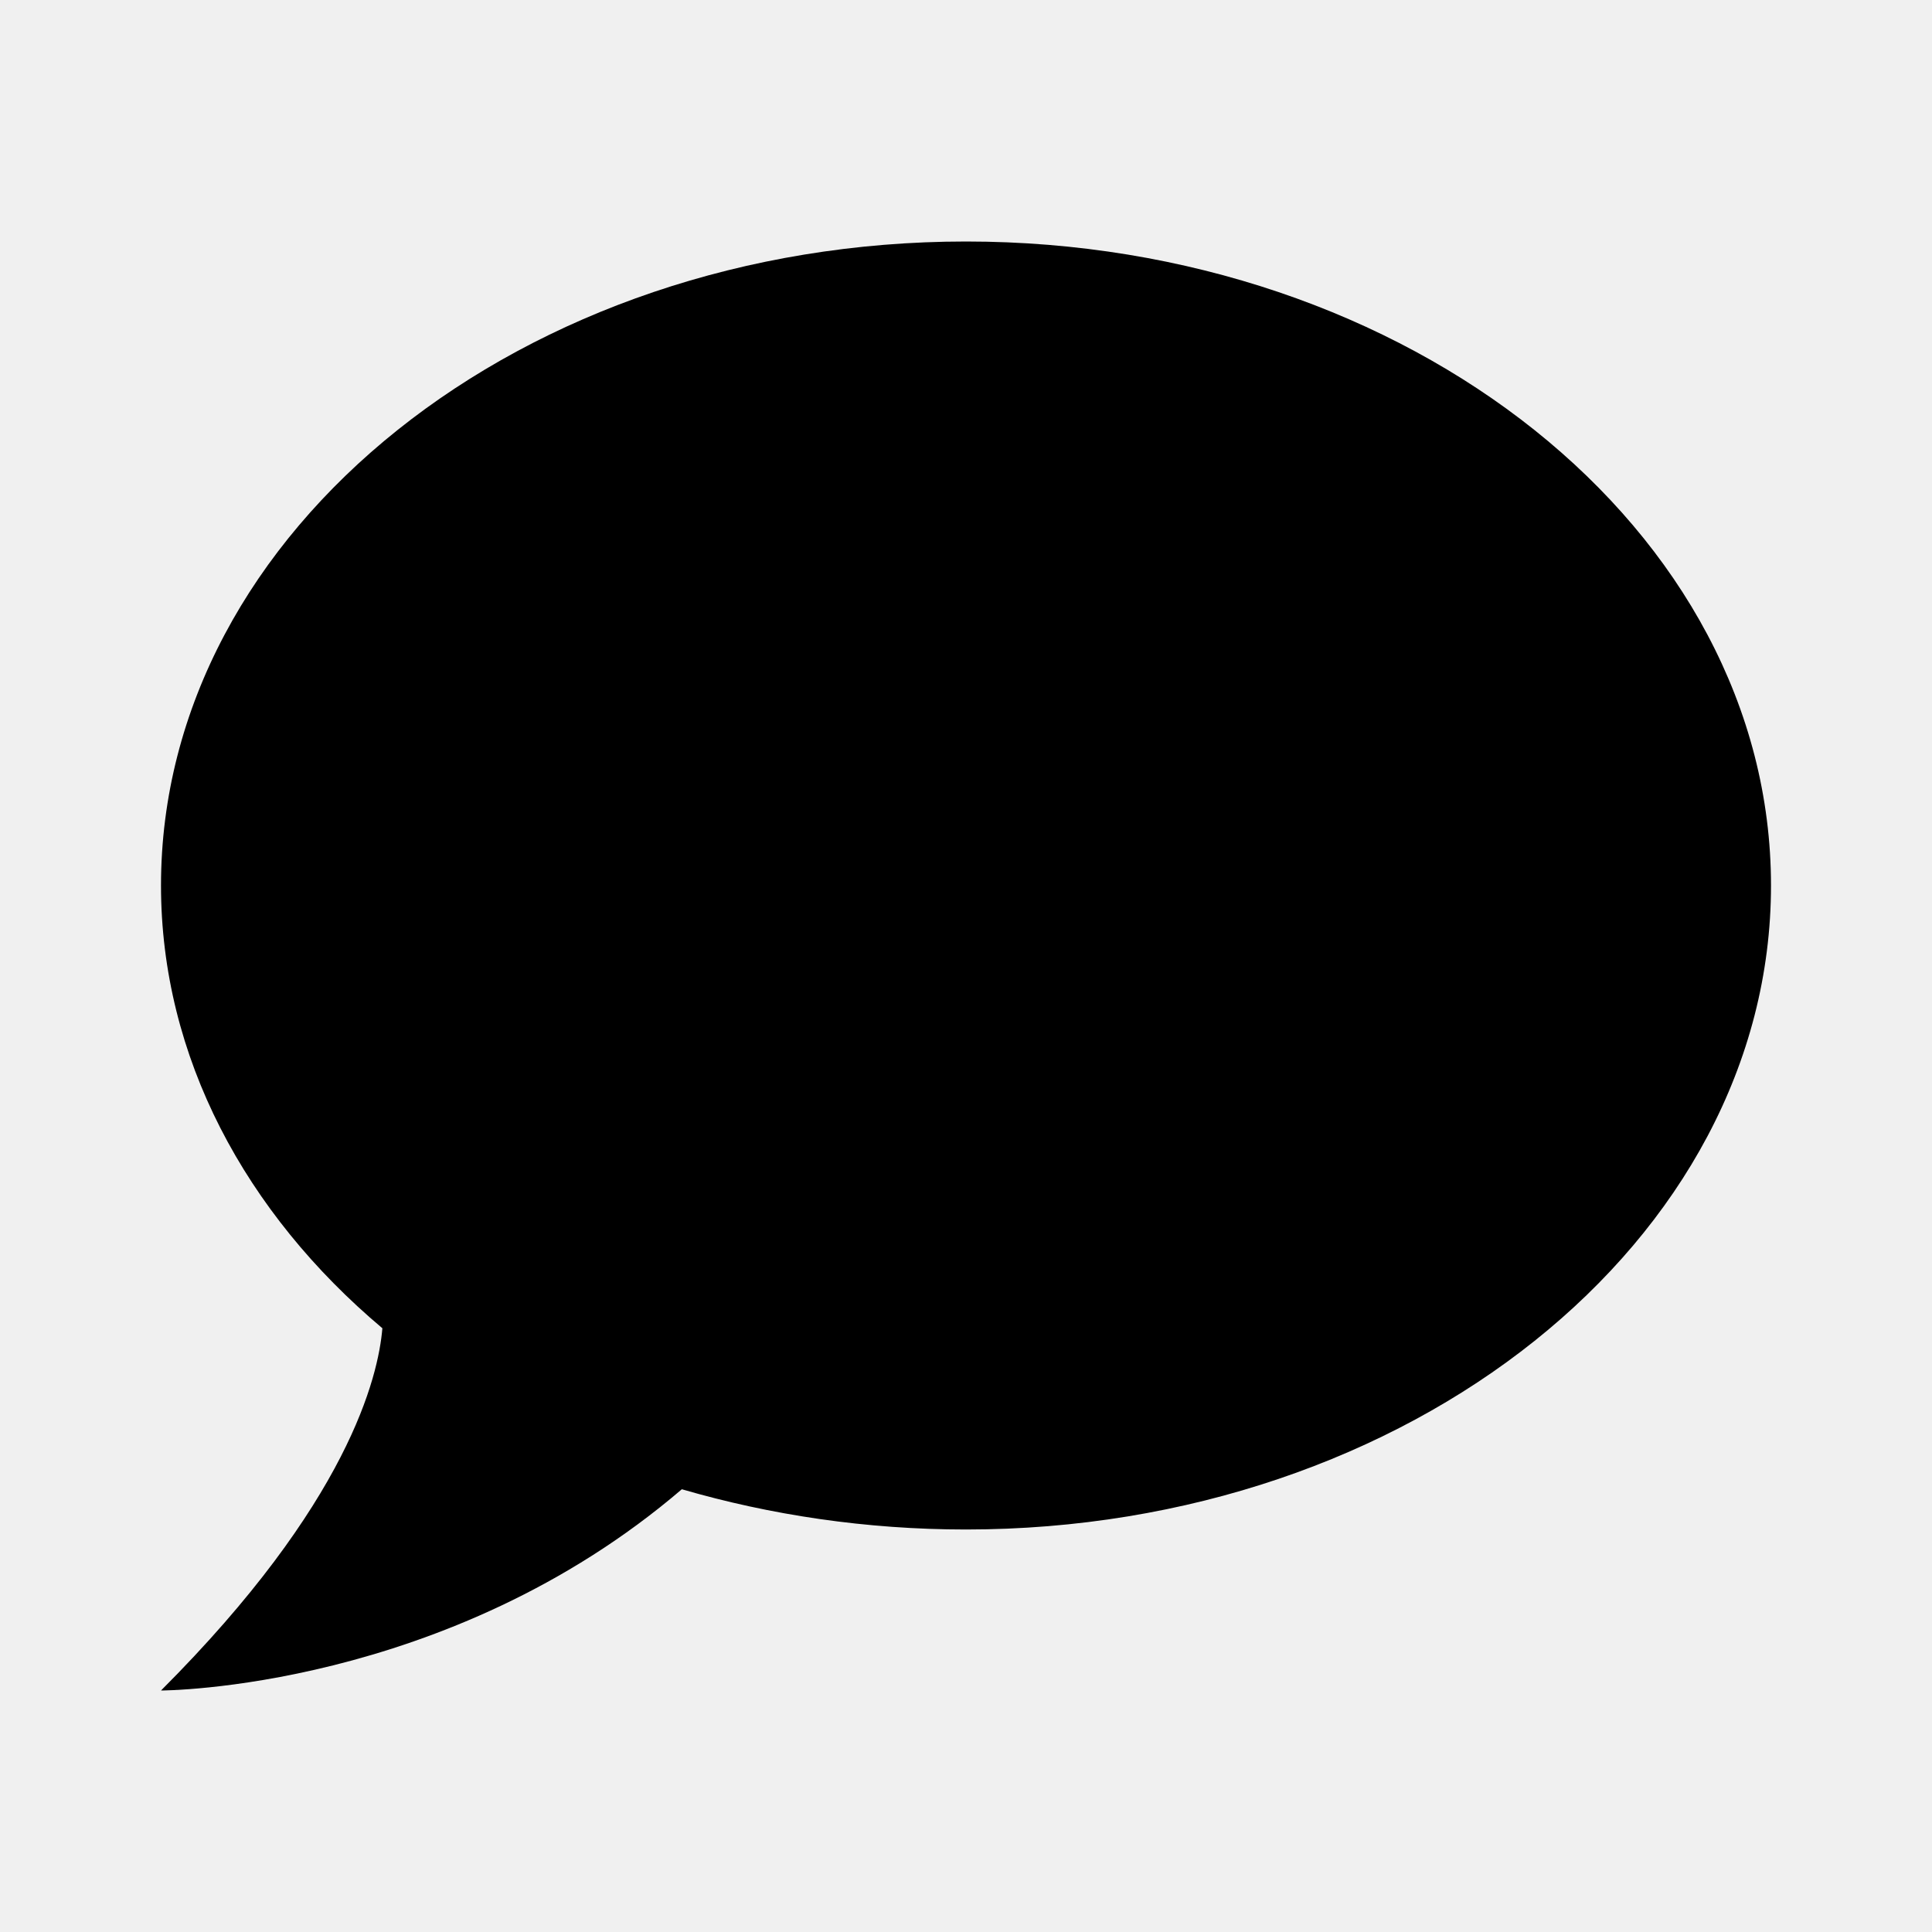
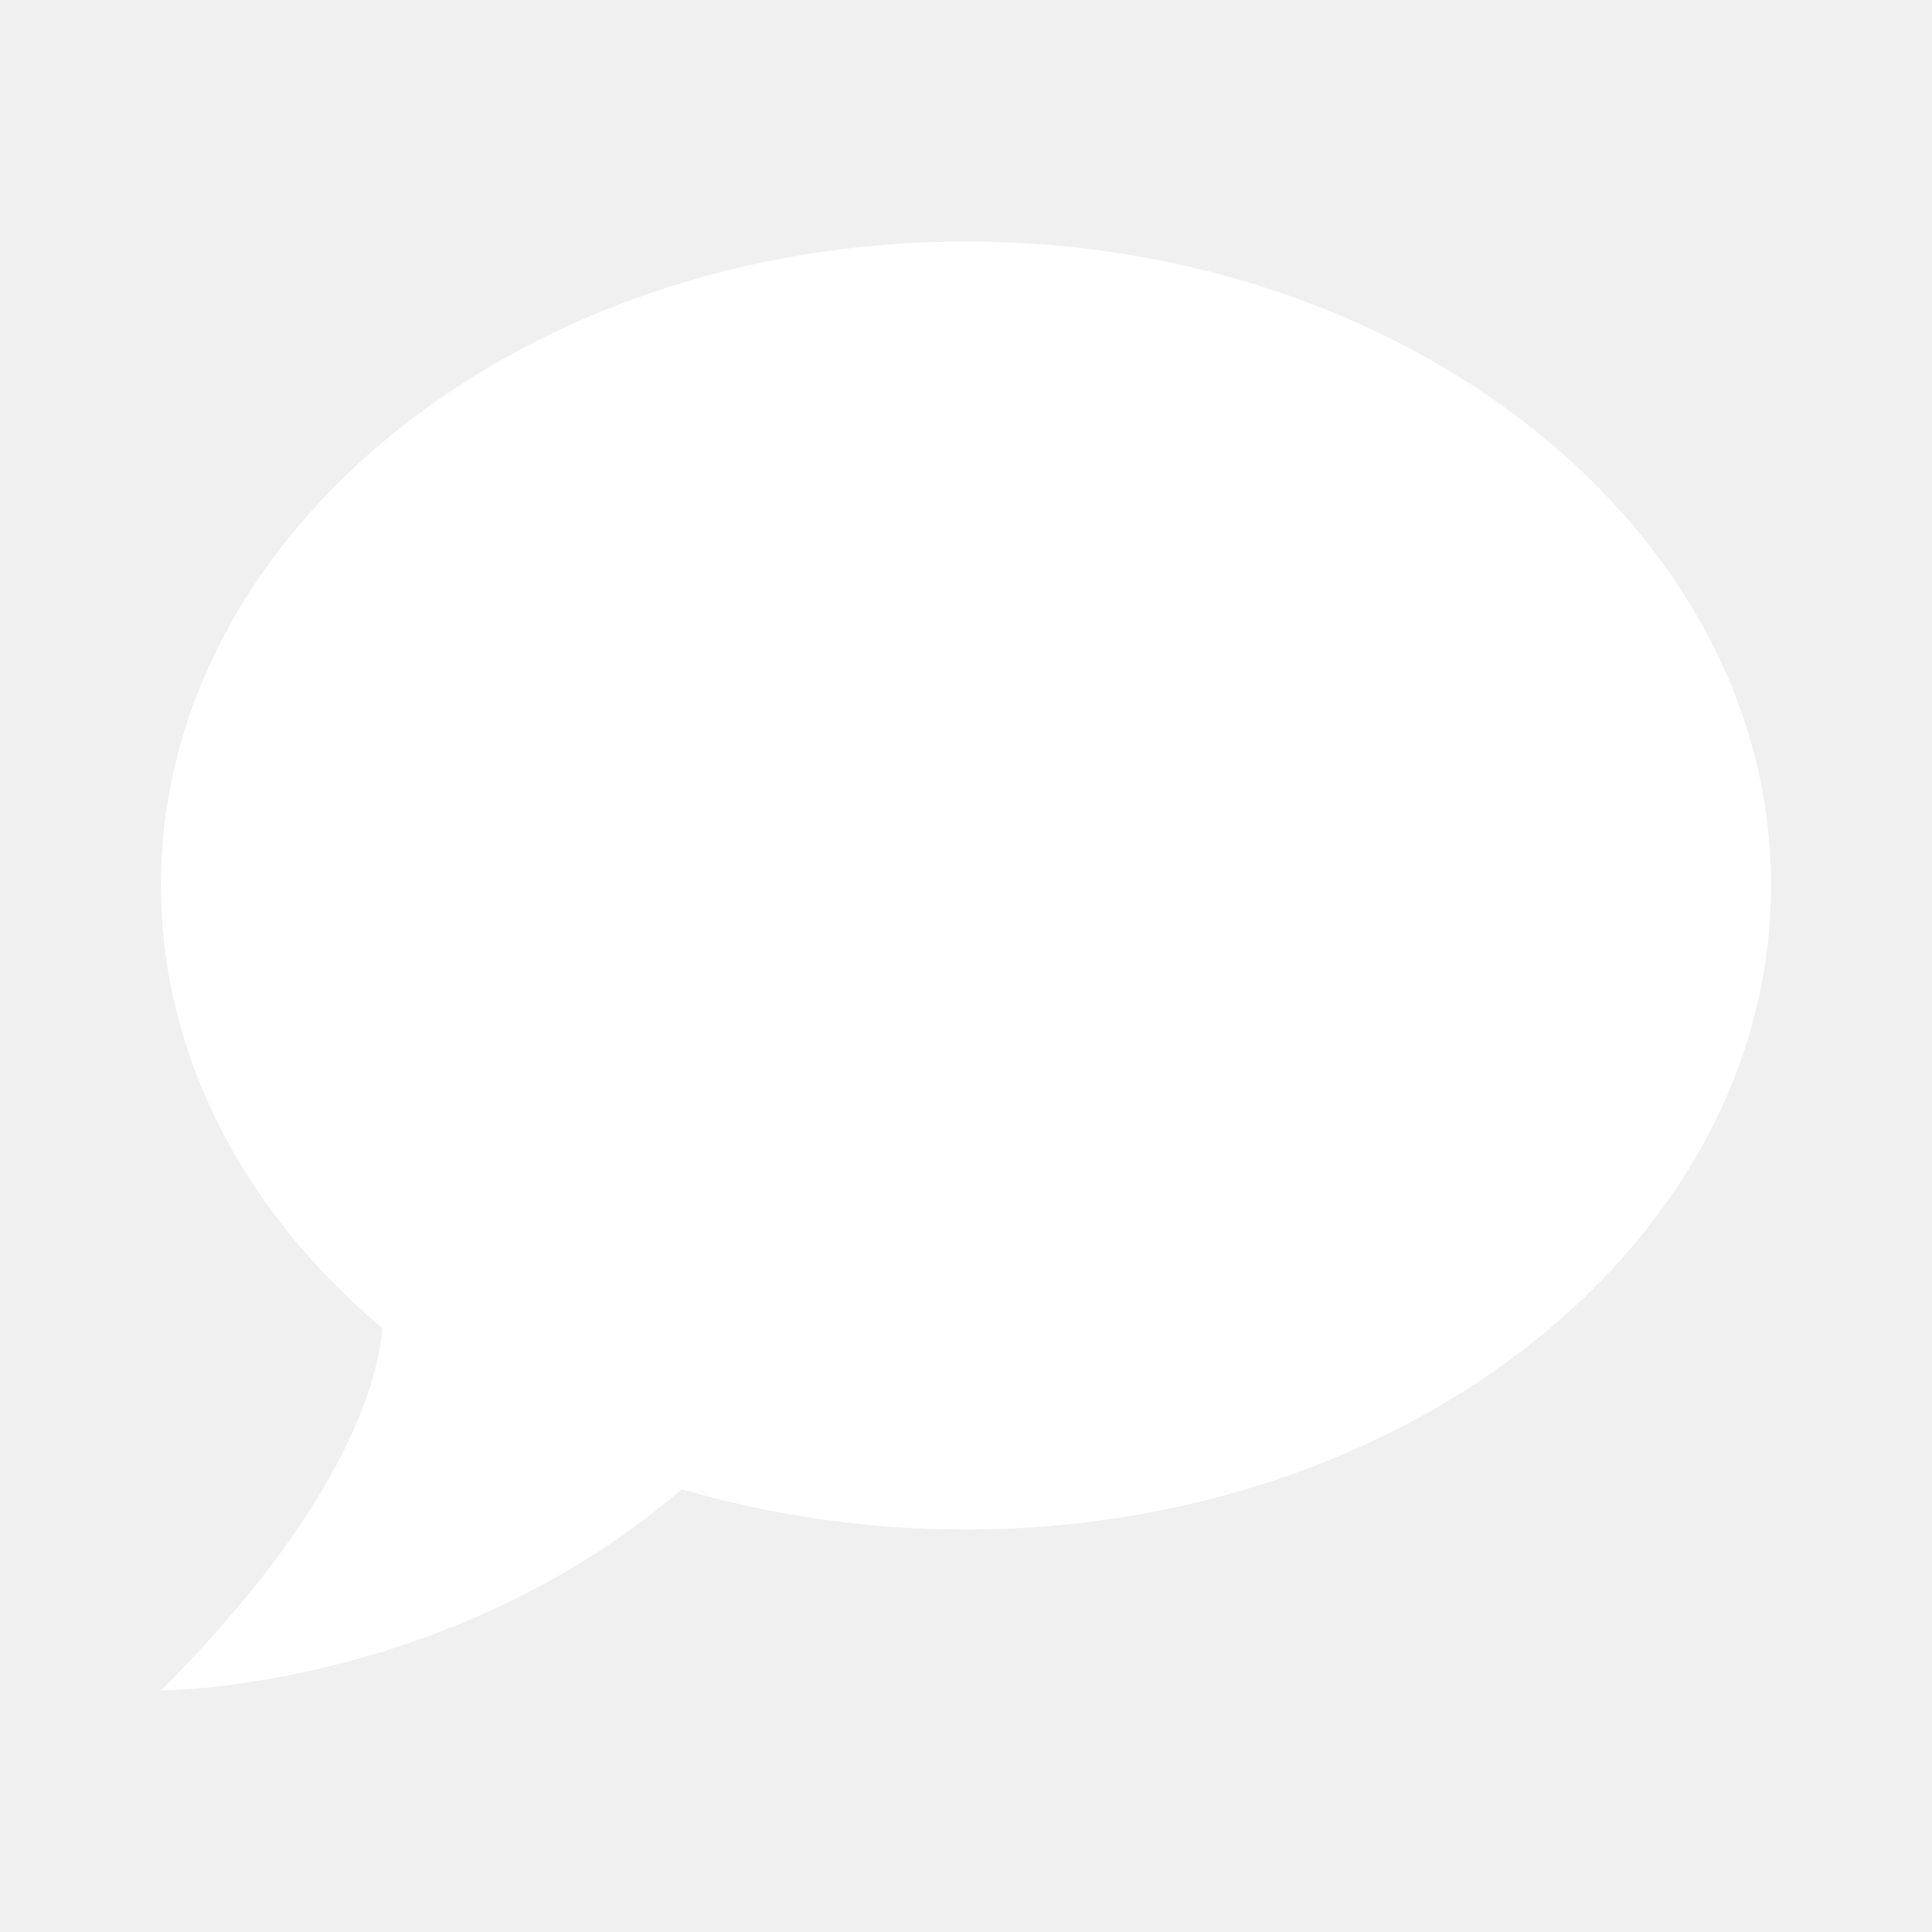
- <svg xmlns="http://www.w3.org/2000/svg" viewBox="0 0 24 24">
+ <svg xmlns="http://www.w3.org/2000/svg" viewBox="0 0 24 24" fill="white">
  <path d="M12,3C17.5,3 22,6.58 22,11C22,15.42 17.5,19 12,19C10.76,19 9.57,18.82 8.47,18.5C5.55,21 2,21 2,21C4.33,18.67 4.7,17.1 4.75,16.5C3.05,15.07 2,13.13 2,11C2,6.58 6.5,3 12,3Z" />
</svg>
